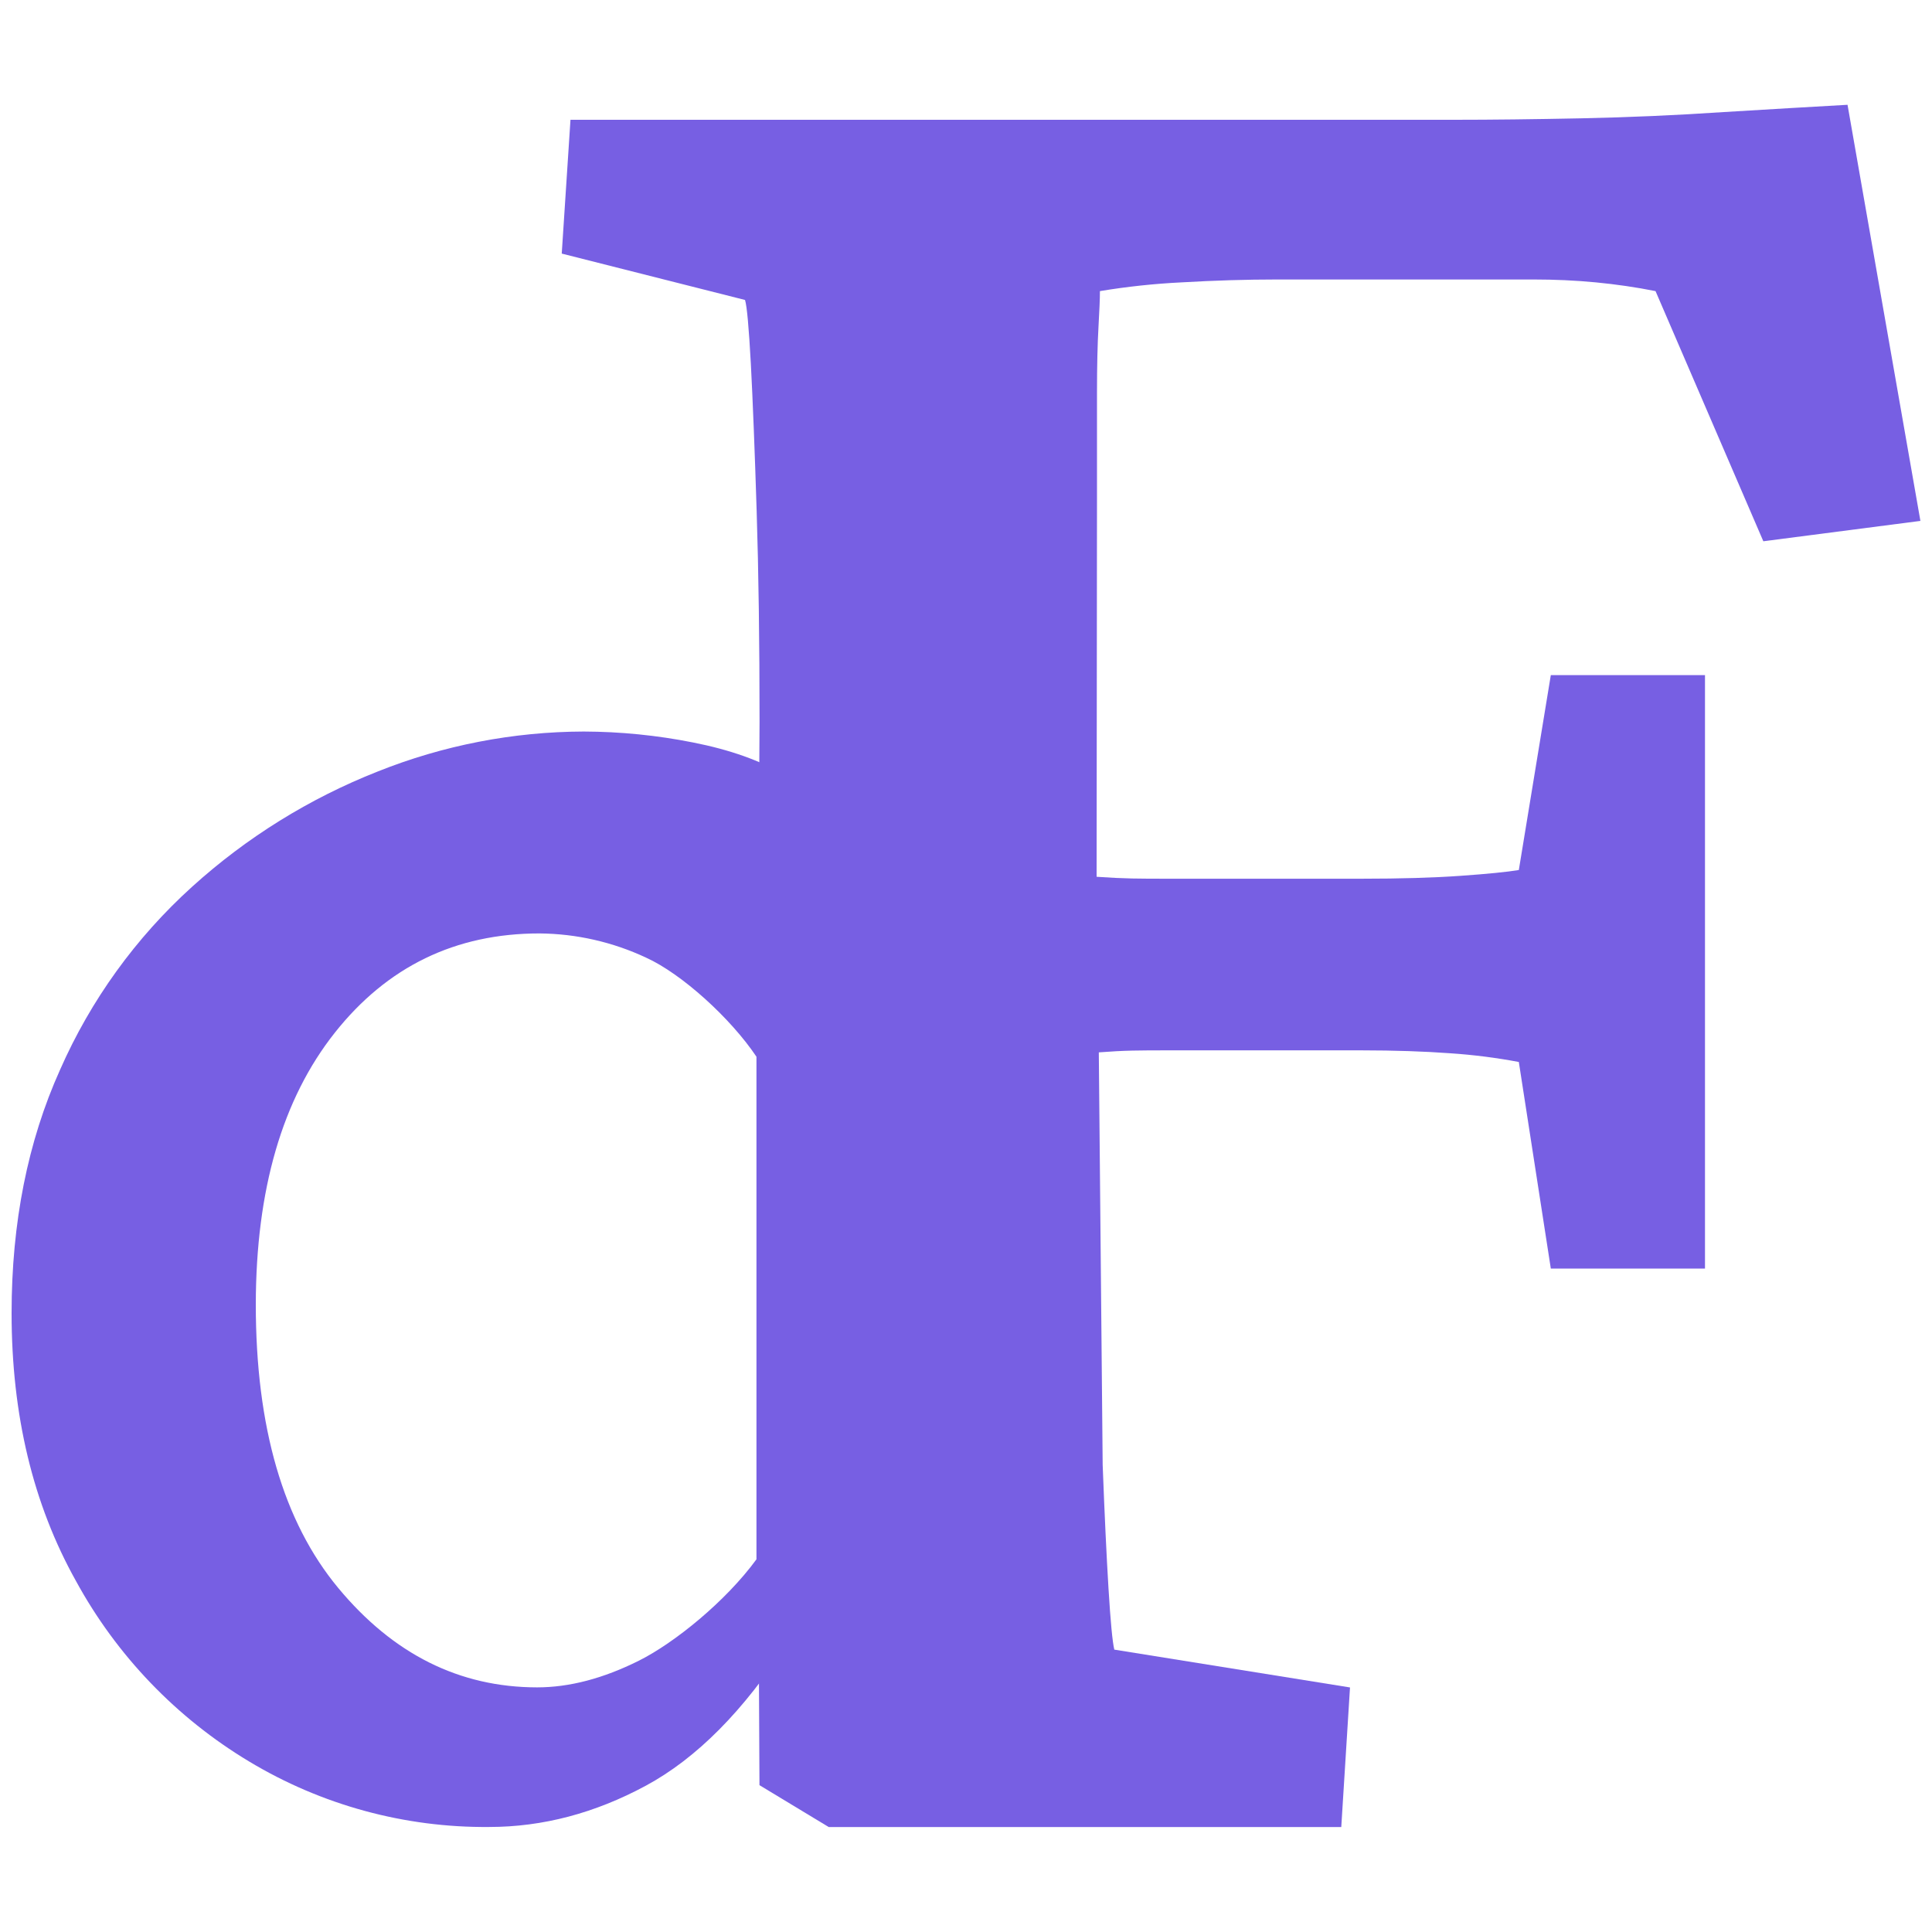
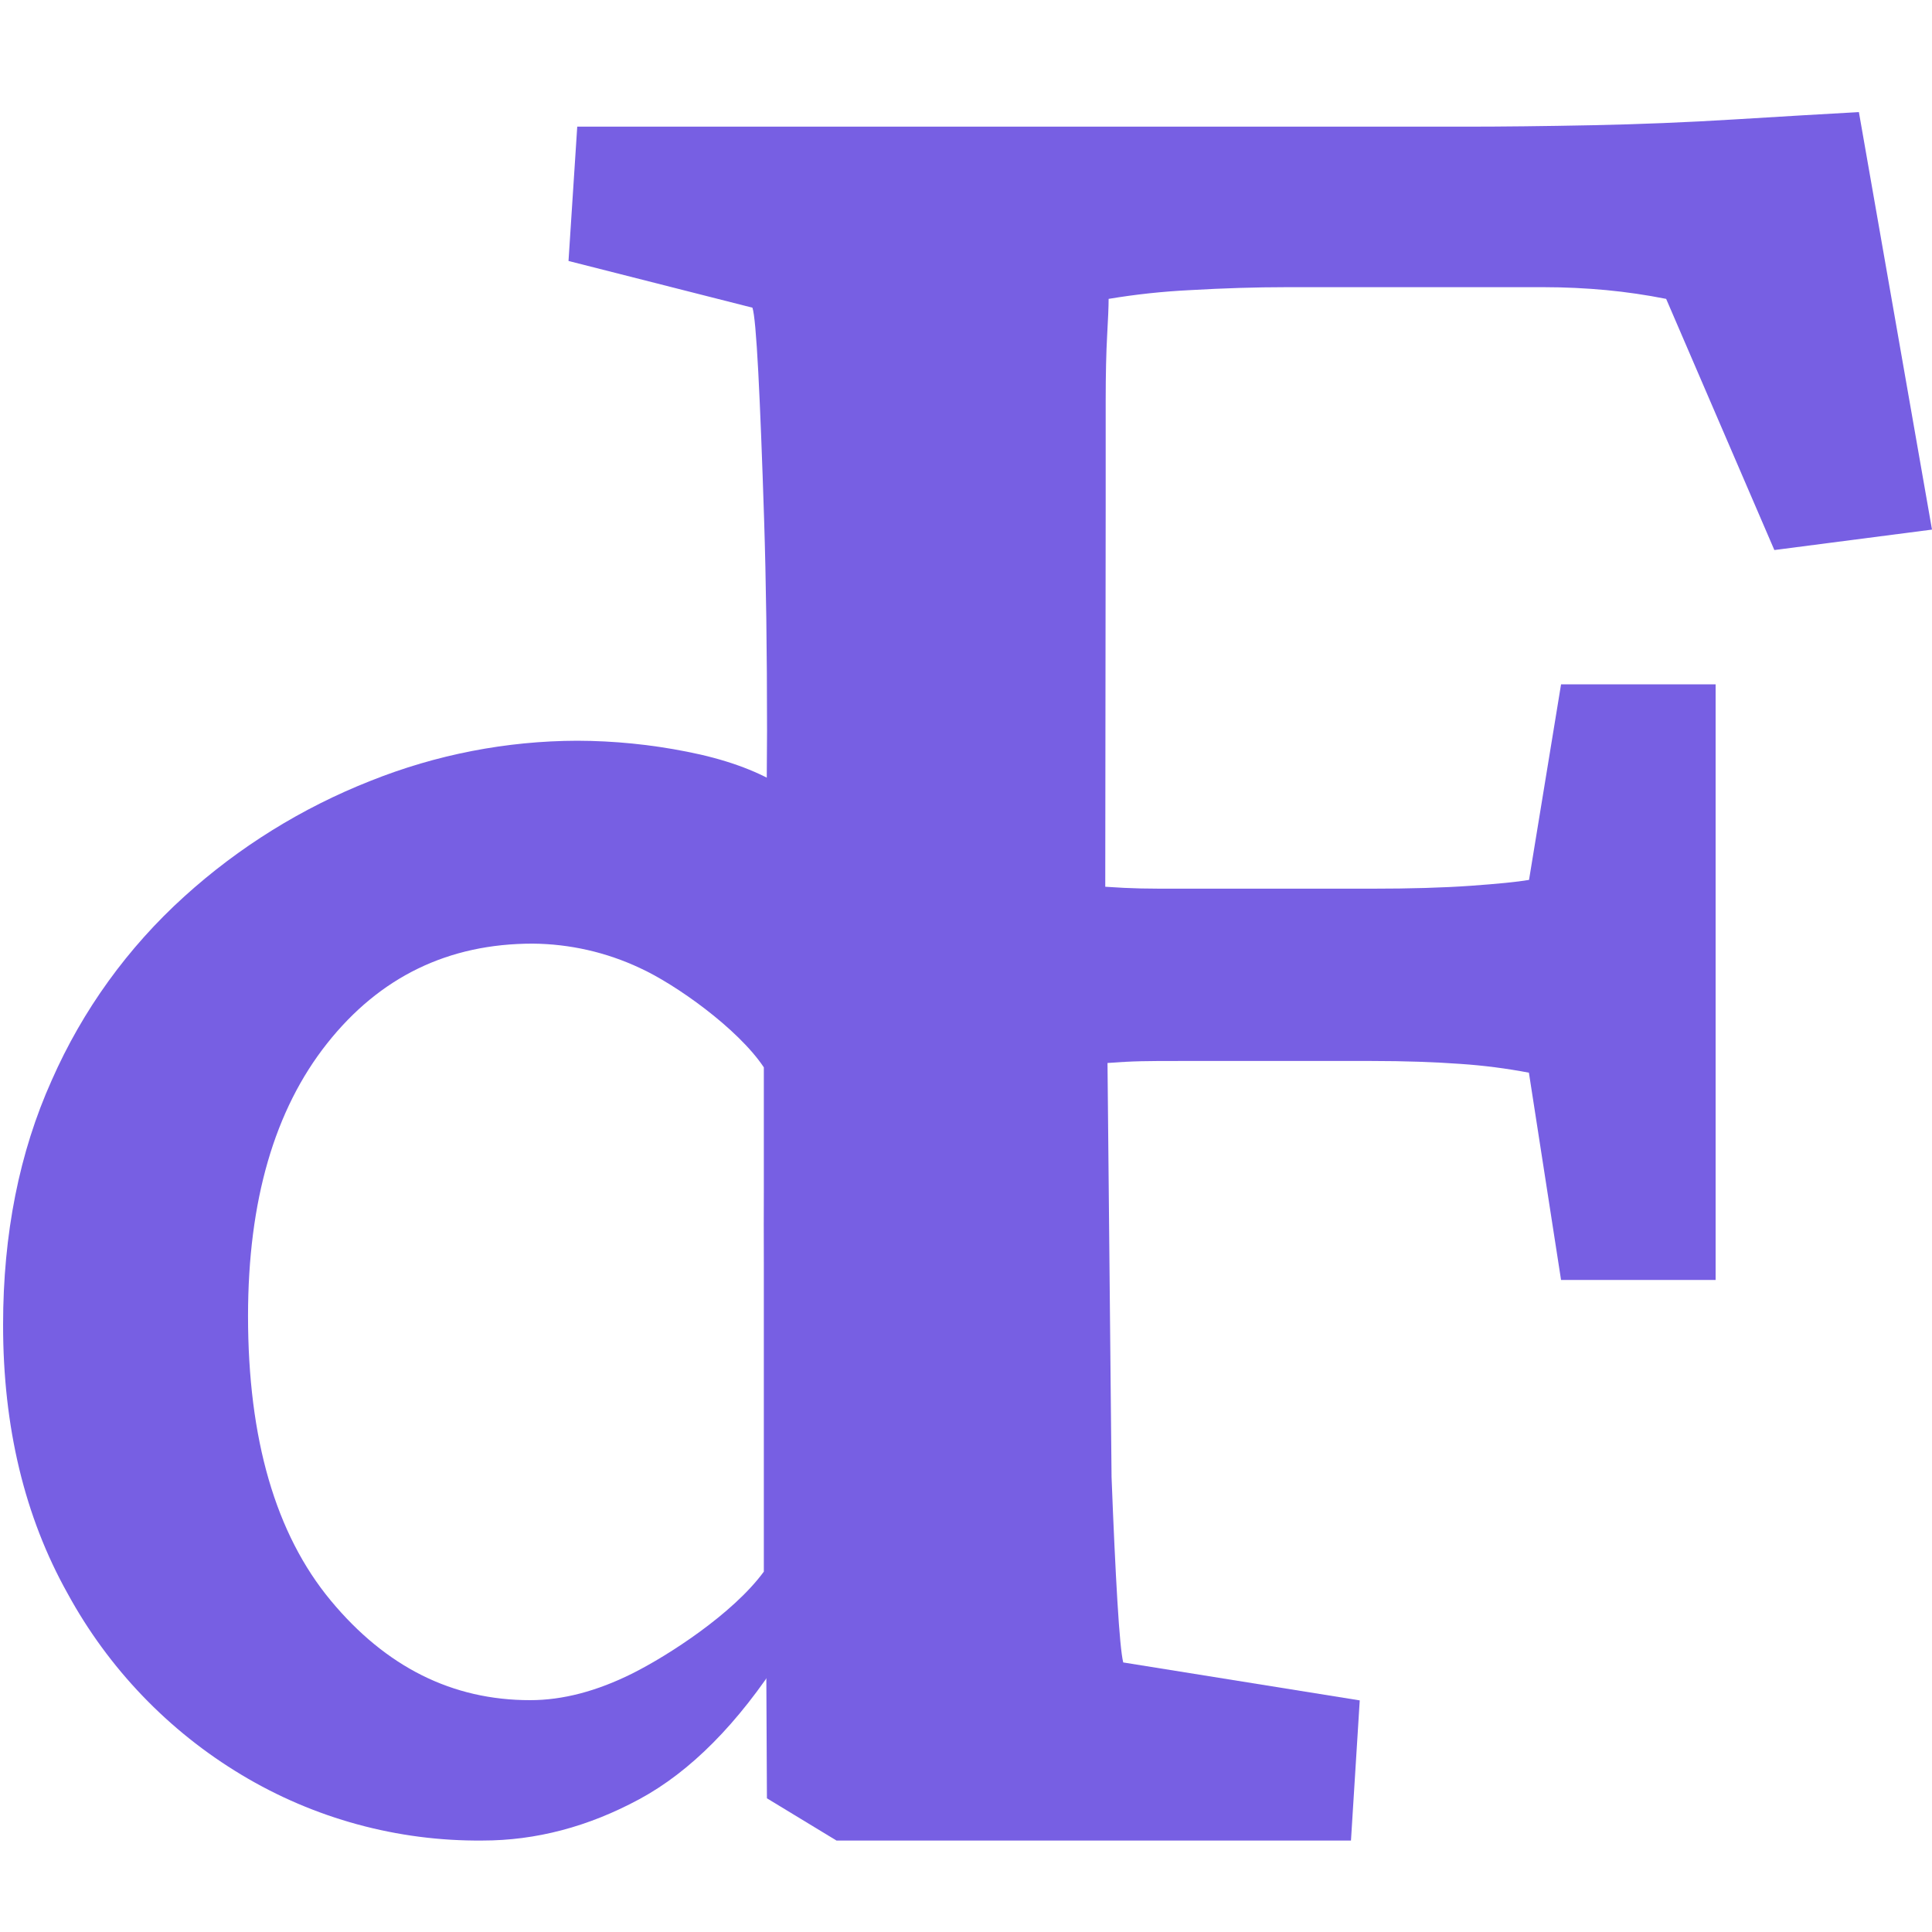
<svg xmlns="http://www.w3.org/2000/svg" viewBox="0 0 500 500">
  <defs>
    <style>.cls-1{fill:#775fe3;}</style>
  </defs>
  <g id="Layer_2" data-name="Layer 2">
-     <path class="cls-1" d="M195.82,314l.75-127.23q0-30.85-.75-54.58t-1.5-38q-.78-14.3-1.51-16.56l-47.43-12,2.26-34.63H376.51q14.28,0,32.74-.38T446.14,29q18.44-1.12,32-1.88L497,134.81l-40.65,5.27L428.45,75.34c-5-1-10.16-1.75-15.43-2.26s-10.68-.75-16.19-.75H330.58q-12.06,0-24.84.75a182.8,182.8,0,0,0-21.08,2.26c0,2-.14,5.15-.38,9.41s-.38,9.92-.38,16.94v27.1l-.1,98.12c7.27.51,10.89.5,18.93.5h49.68q15,0,25.6-.75c7-.49,12.05-1,15.06-1.5l8.28-50.44h39.9V328.3h-39.9l-8.28-53.46a149.62,149.62,0,0,0-17.69-2.25q-10.17-.75-23-.76H302.73c-8,0-11.59,0-18.36.52l1,106.76q.73,19.2,1.51,32t1.5,15.81l61,9.79-2.26,36.13H214.48L196.55,462Z" />
-     <path class="cls-1" d="M203.8,425.16q-16.94,26.35-36.7,37t-40.47,10.66A118.41,118.41,0,0,1,64.52,455.9a123.46,123.46,0,0,1-44.86-46.74Q3,379.37,3,339.84q0-35.13,12.55-63a139.74,139.74,0,0,1,34.19-47.37,157.71,157.71,0,0,1,48-29.8,144.76,144.76,0,0,1,53.33-10.35,147.16,147.16,0,0,1,28.23,2.82q14.41,2.83,23.84,8.47ZM139,436.69q12.54,0,26.35-6.91c9.19-4.59,22.47-15.35,30.42-26.23V273.48c-6.7-10-19.34-21.45-28.54-25.63a66.32,66.32,0,0,0-27.6-6.28q-32.64,0-53,25.72T66.2,337.56q0,47.69,21.33,73.4T139,436.69Z" />
+     <path class="cls-1" d="M197.75,316.9l.76-127.7q0-31-.76-54.78t-1.51-38.16c-.51-9.56-1-15.12-1.51-16.63l-47.6-12.09,2.26-34.76H379.1q14.34,0,32.87-.37t37-1.51q18.5-1.14,32.11-1.89L500,137.06l-40.8,5.29-28-65a154.38,154.38,0,0,0-15.49-2.27c-5.29-.49-10.72-.76-16.25-.76H333c-8.07,0-16.38.27-24.94.76a181.73,181.73,0,0,0-21.15,2.27c0,2-.14,5.17-.38,9.44s-.38,10-.38,17V131l-.11,98.49c7.3.51,10.93.5,19,.5h49.87q15.1,0,25.69-.75c7-.5,12.09-1,15.11-1.52L404,177.11h40V331.25H404l-8.32-53.64A147.81,147.81,0,0,0,378,275.34c-6.8-.49-14.5-.76-23.05-.76H305.05c-8.07,0-11.63,0-18.43.52l1.05,107.16q.74,19.26,1.51,32.11t1.51,15.87l61.21,9.82-2.27,36.27H216.48l-18-10.93Z" />
+     <path class="cls-1" d="M202.3,428.48q-17,26.44-36.84,37.15t-40.61,10.7a118.84,118.84,0,0,1-62.34-17,123.83,123.83,0,0,1-45-46.91Q.78,382.53.8,342.84q0-35.25,12.59-63.28A140.32,140.32,0,0,1,47.71,232a158.05,158.05,0,0,1,48.17-29.91,145.17,145.17,0,0,1,53.52-10.39,147.5,147.5,0,0,1,28.34,2.83q14.47,2.83,23.93,8.5ZM137.23,440q12.59,0,26.45-6.92c9.22-4.62,26-15.42,34-26.34V276.23c-6.72-10.07-22.88-21.52-32.1-25.72a66.52,66.52,0,0,0-27.71-6.3q-32.76,0-53.21,25.82T64.19,340.55q0,47.86,21.41,73.67T137.23,440Z" />
  </g>
</svg>
